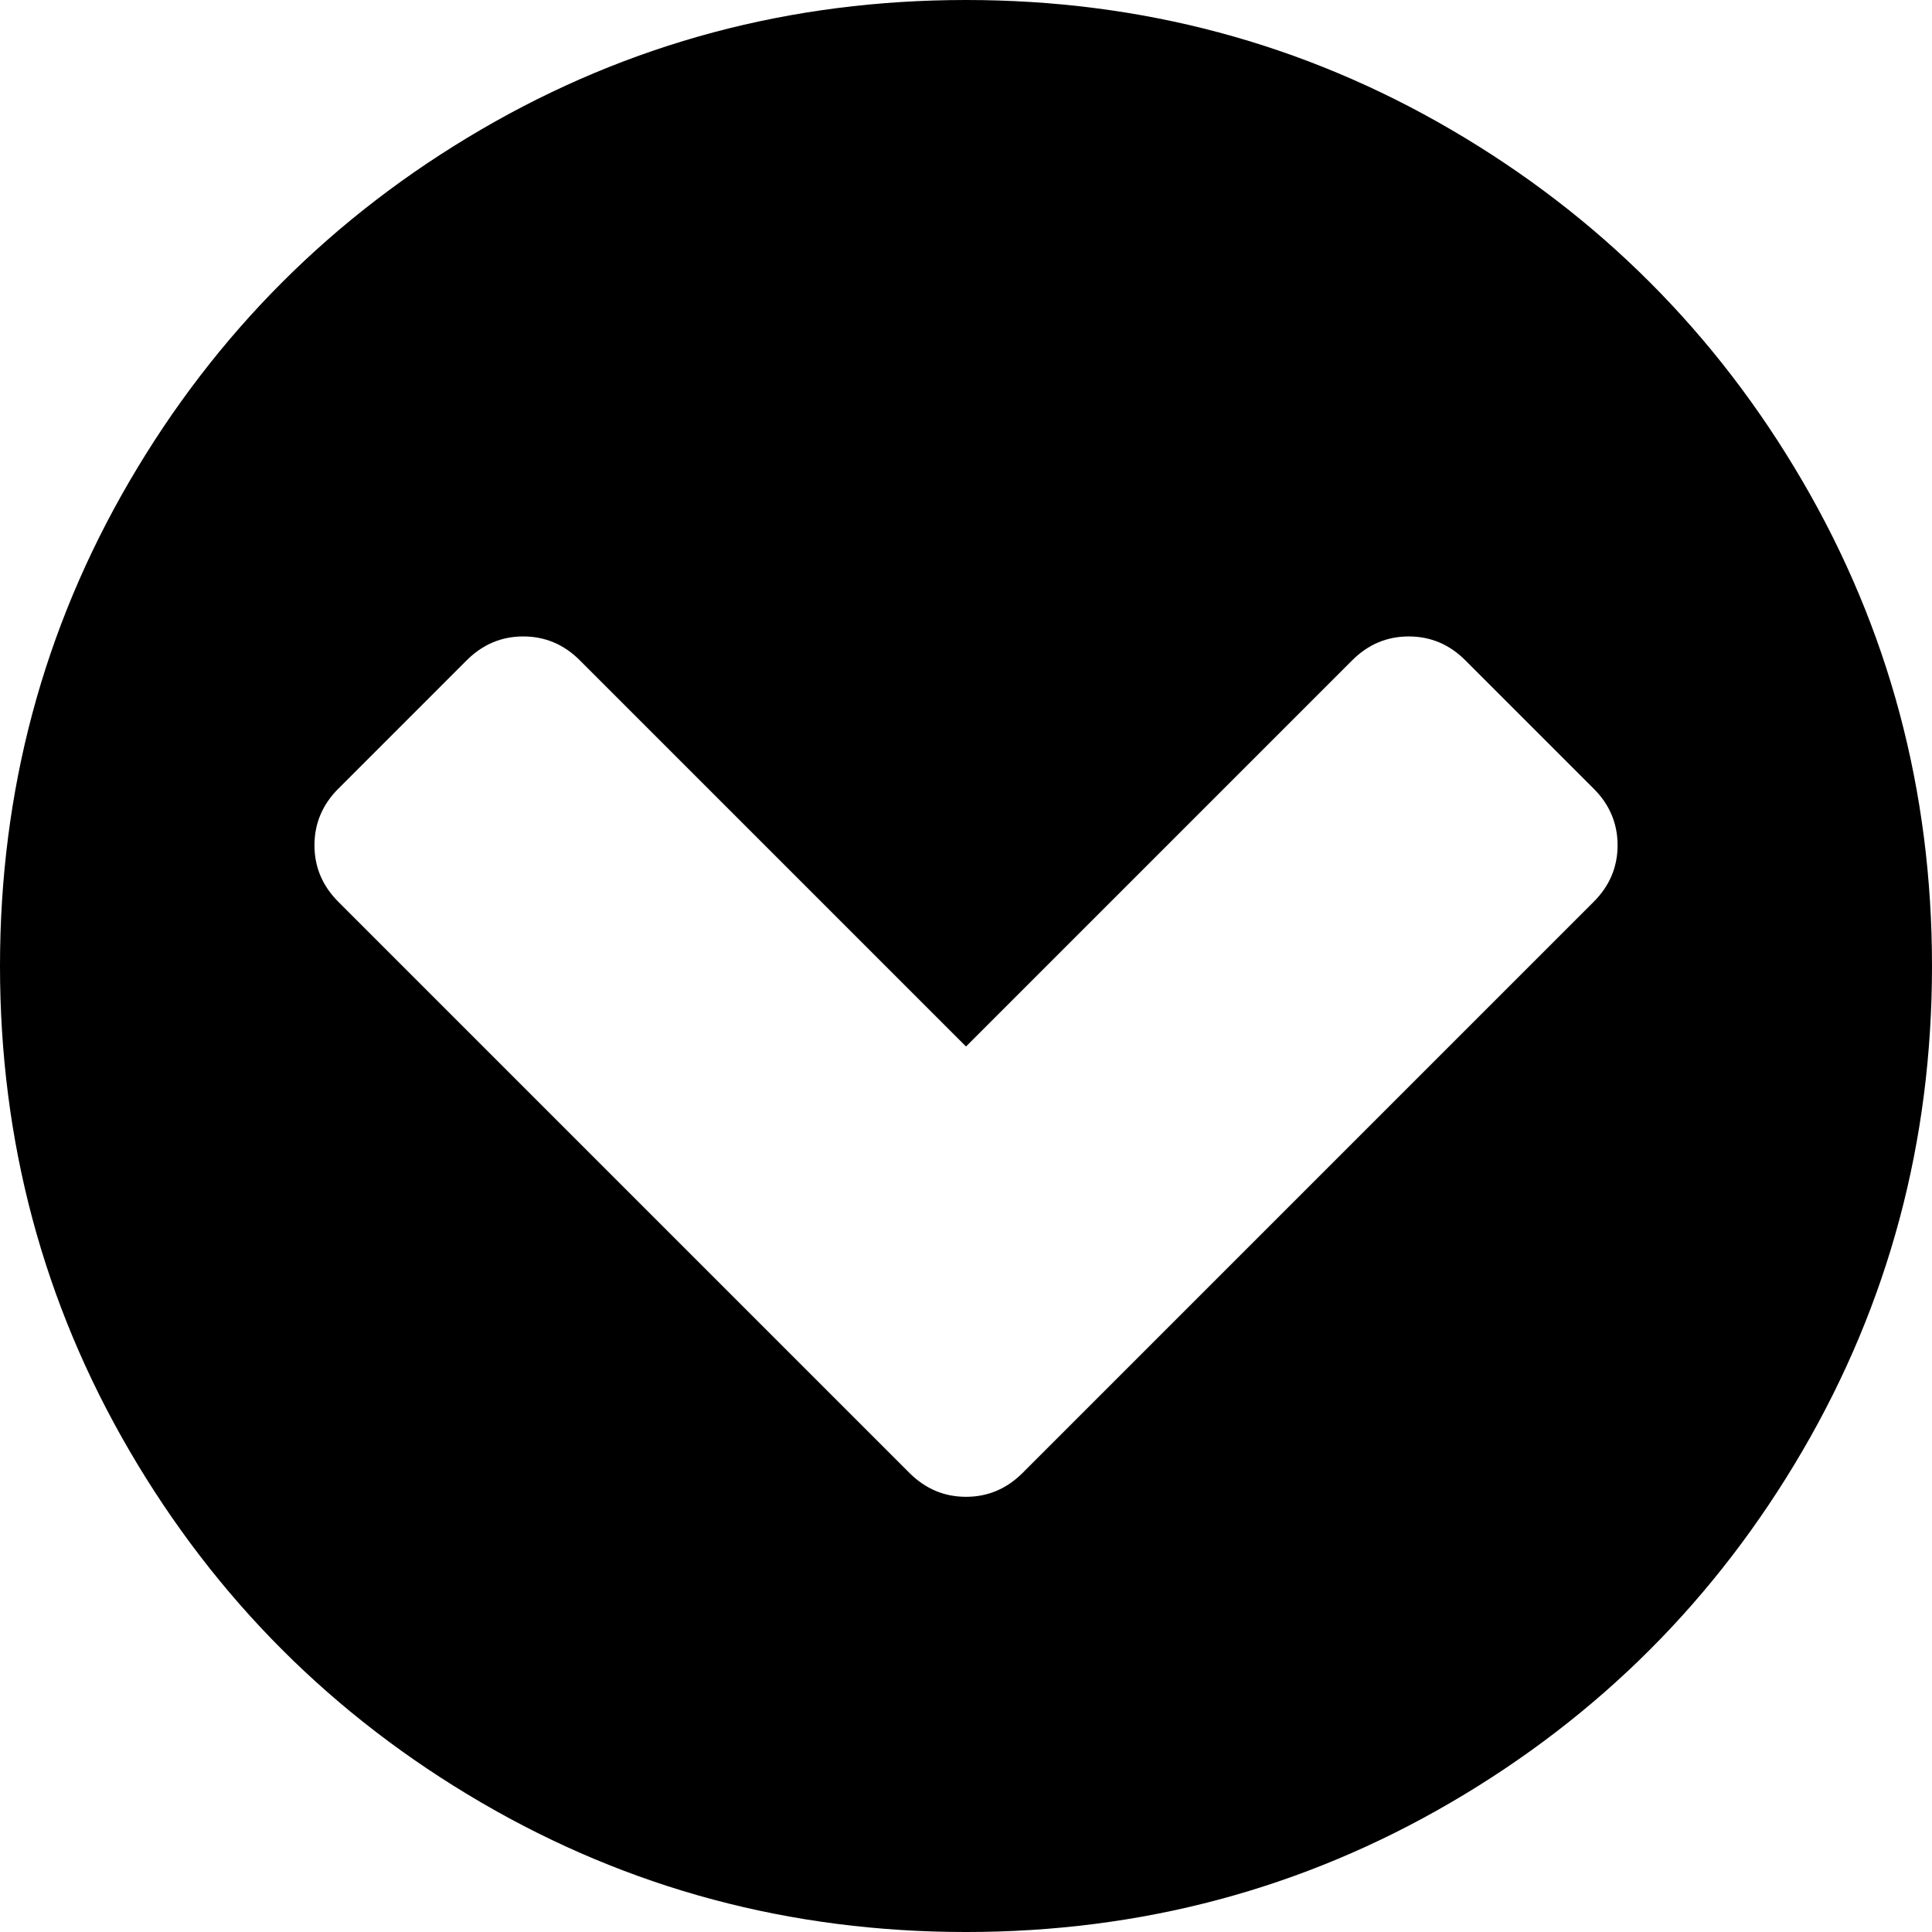
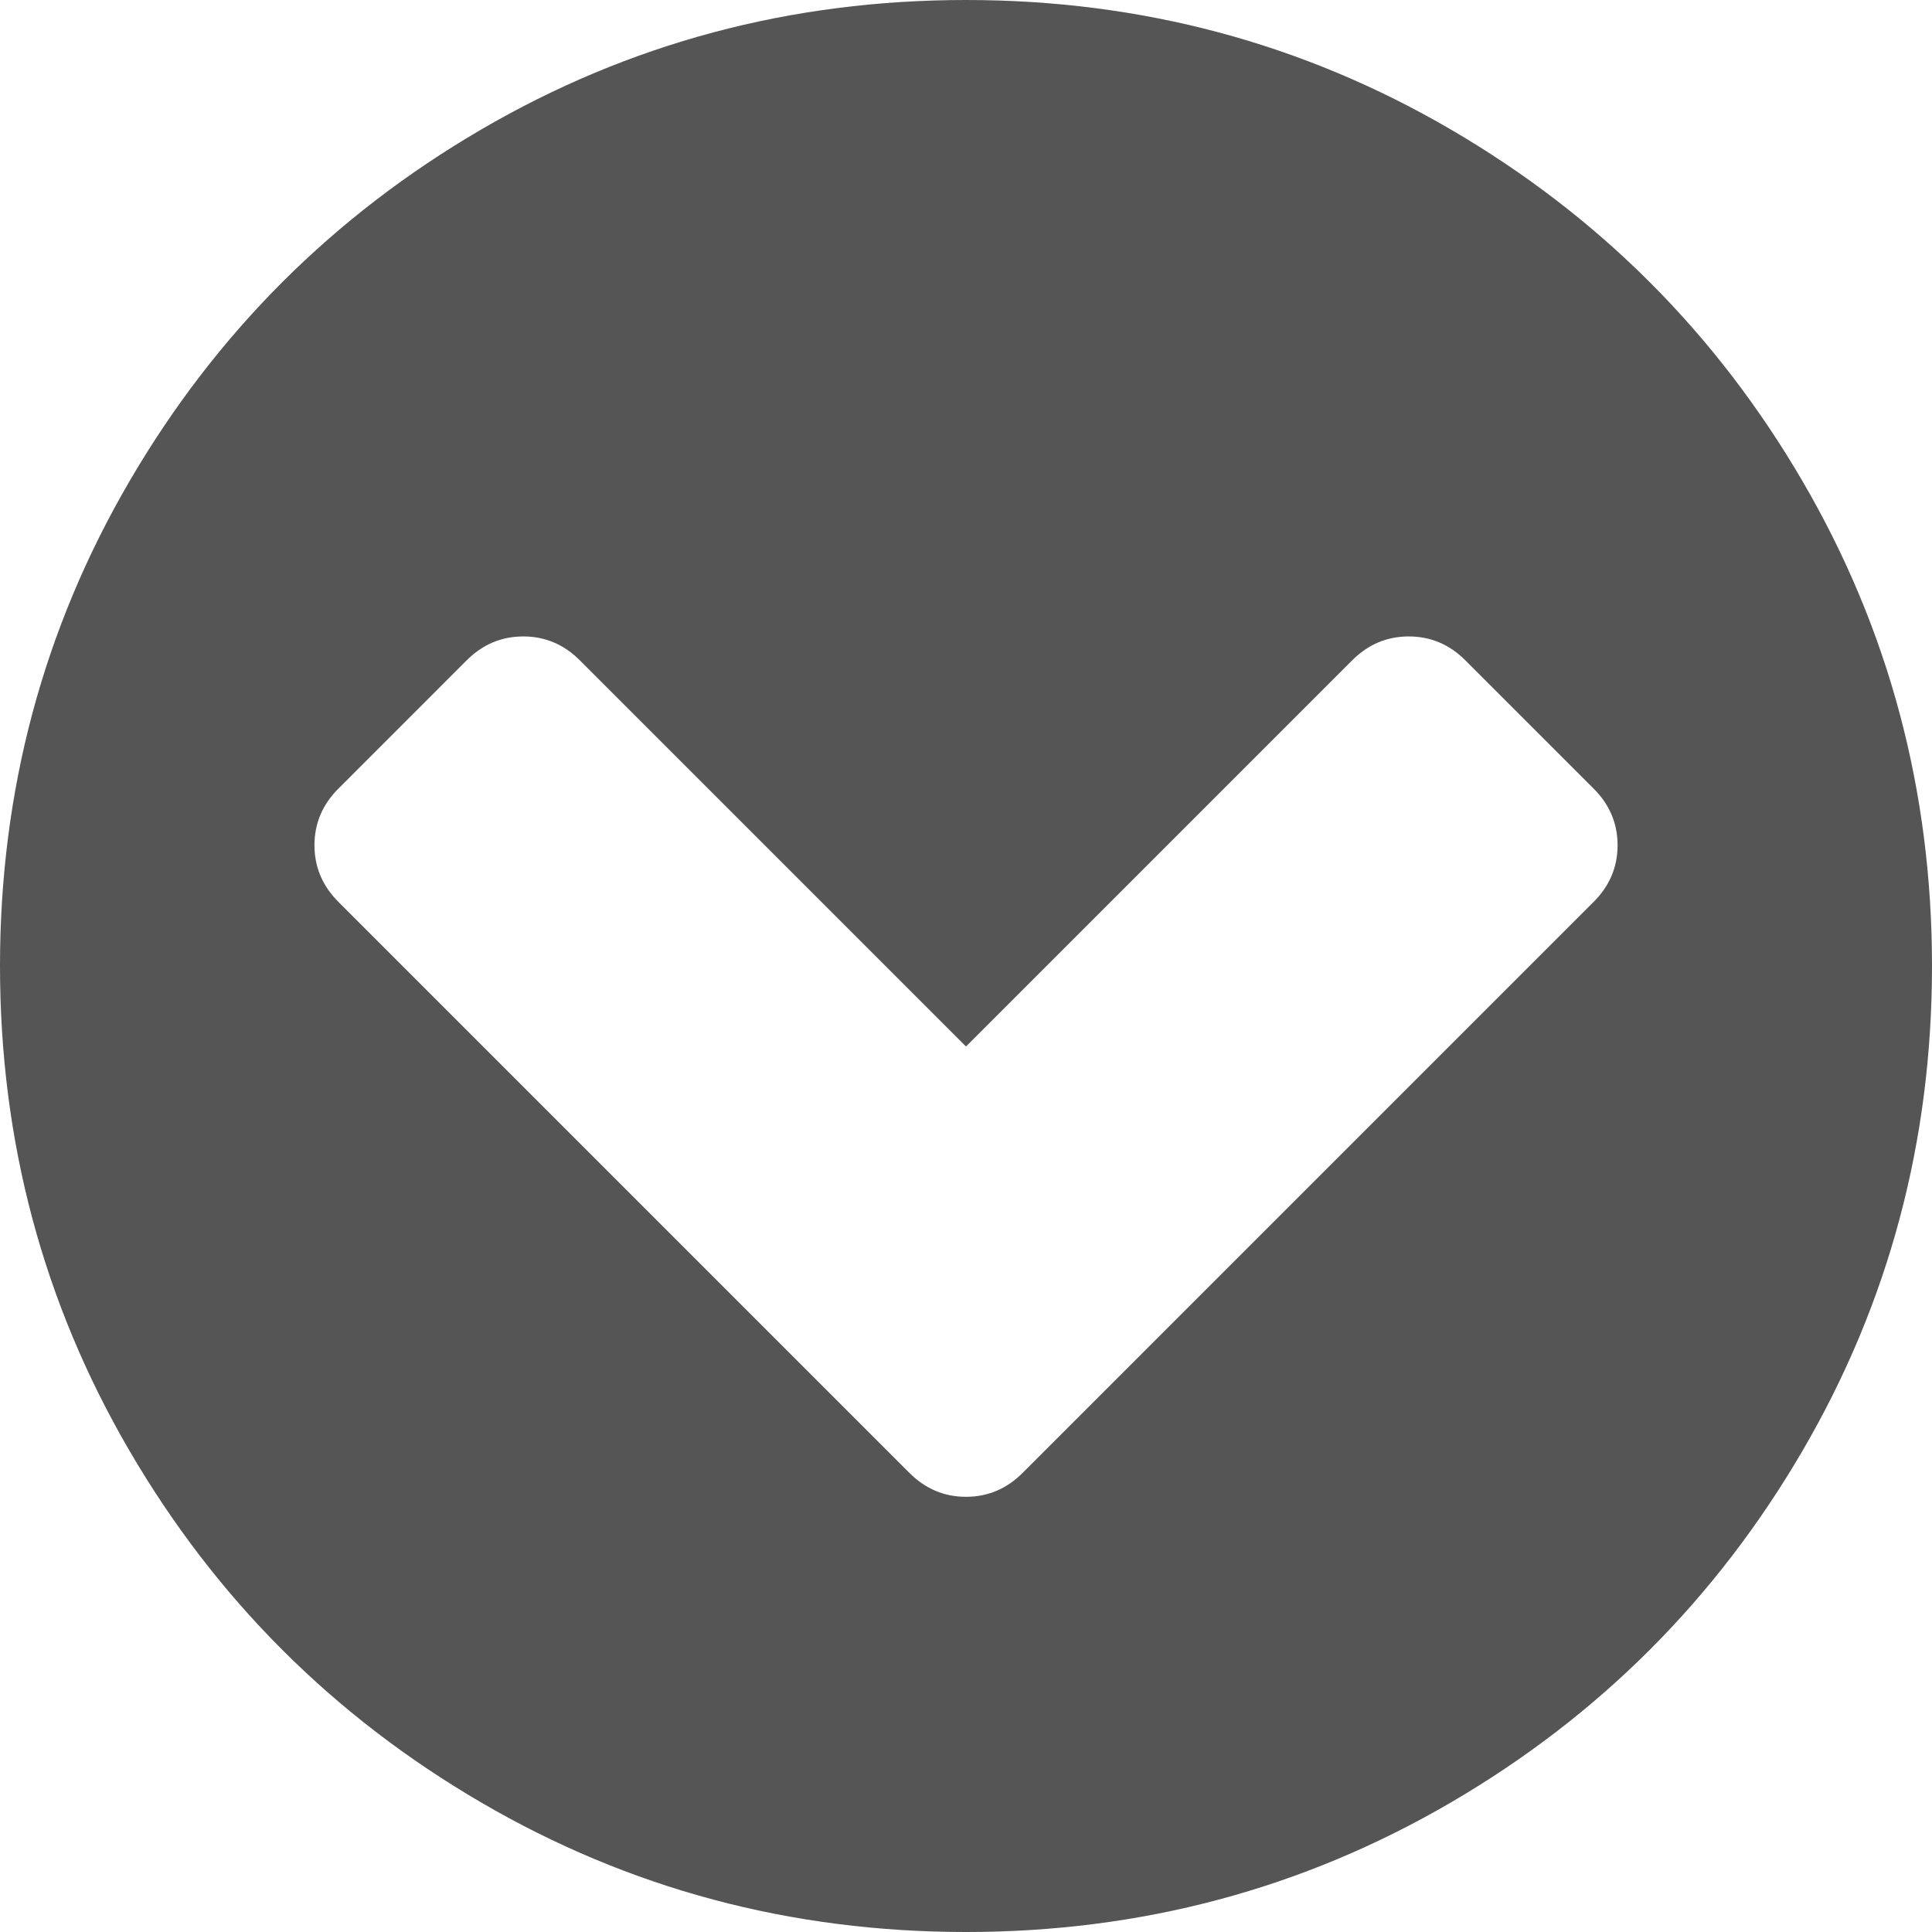
<svg xmlns="http://www.w3.org/2000/svg" version="1.1" id="Capa_1" x="0px" y="0px" width="20px" height="20px" viewBox="0 0 438.533 438.533" style="enable-background:new 0 0 438.533 438.533;" xml:space="preserve">
  <g>
-     <path d="M409.133,109.203c-19.608-33.592-46.205-60.189-79.798-79.796C295.736,9.801,259.058,0,219.273,0   c-39.781,0-76.47,9.801-110.063,29.407c-33.595,19.604-60.192,46.201-79.8,79.796C9.801,142.8,0,179.489,0,219.267   c0,39.78,9.804,76.463,29.407,110.062c19.607,33.592,46.204,60.189,79.799,79.798c33.597,19.605,70.283,29.407,110.063,29.407   s76.47-9.802,110.065-29.407c33.593-19.602,60.189-46.206,79.795-79.798c19.603-33.596,29.403-70.284,29.403-110.062   C438.533,179.485,428.732,142.795,409.133,109.203z M361.733,204.705L232.119,334.324c-3.614,3.614-7.9,5.428-12.849,5.428   c-4.948,0-9.229-1.813-12.847-5.428L76.804,204.705c-3.617-3.615-5.426-7.898-5.426-12.845c0-4.949,1.809-9.235,5.426-12.851   l29.119-29.121c3.621-3.618,7.9-5.426,12.851-5.426c4.948,0,9.231,1.809,12.847,5.426l87.65,87.65l87.65-87.65   c3.614-3.618,7.898-5.426,12.847-5.426c4.949,0,9.233,1.809,12.847,5.426l29.123,29.121c3.621,3.616,5.428,7.902,5.428,12.851   C367.164,196.807,365.357,201.09,361.733,204.705z" />
+     <path fill="#555" d="M409.133,109.203c-19.608-33.592-46.205-60.189-79.798-79.796C295.736,9.801,259.058,0,219.273,0   c-39.781,0-76.47,9.801-110.063,29.407c-33.595,19.604-60.192,46.201-79.8,79.796C9.801,142.8,0,179.489,0,219.267   c0,39.78,9.804,76.463,29.407,110.062c19.607,33.592,46.204,60.189,79.799,79.798c33.597,19.605,70.283,29.407,110.063,29.407   s76.47-9.802,110.065-29.407c33.593-19.602,60.189-46.206,79.795-79.798c19.603-33.596,29.403-70.284,29.403-110.062   C438.533,179.485,428.732,142.795,409.133,109.203z M361.733,204.705L232.119,334.324c-3.614,3.614-7.9,5.428-12.849,5.428   c-4.948,0-9.229-1.813-12.847-5.428L76.804,204.705c-3.617-3.615-5.426-7.898-5.426-12.845c0-4.949,1.809-9.235,5.426-12.851   l29.119-29.121c3.621-3.618,7.9-5.426,12.851-5.426c4.948,0,9.231,1.809,12.847,5.426l87.65,87.65l87.65-87.65   c3.614-3.618,7.898-5.426,12.847-5.426c4.949,0,9.233,1.809,12.847,5.426l29.123,29.121c3.621,3.616,5.428,7.902,5.428,12.851   C367.164,196.807,365.357,201.09,361.733,204.705z" />
  </g>
  <g>
</g>
  <g>
</g>
  <g>
</g>
  <g>
</g>
  <g>
</g>
  <g>
</g>
  <g>
</g>
  <g>
</g>
  <g>
</g>
  <g>
</g>
  <g>
</g>
  <g>
</g>
  <g>
</g>
  <g>
</g>
  <g>
</g>
</svg>
